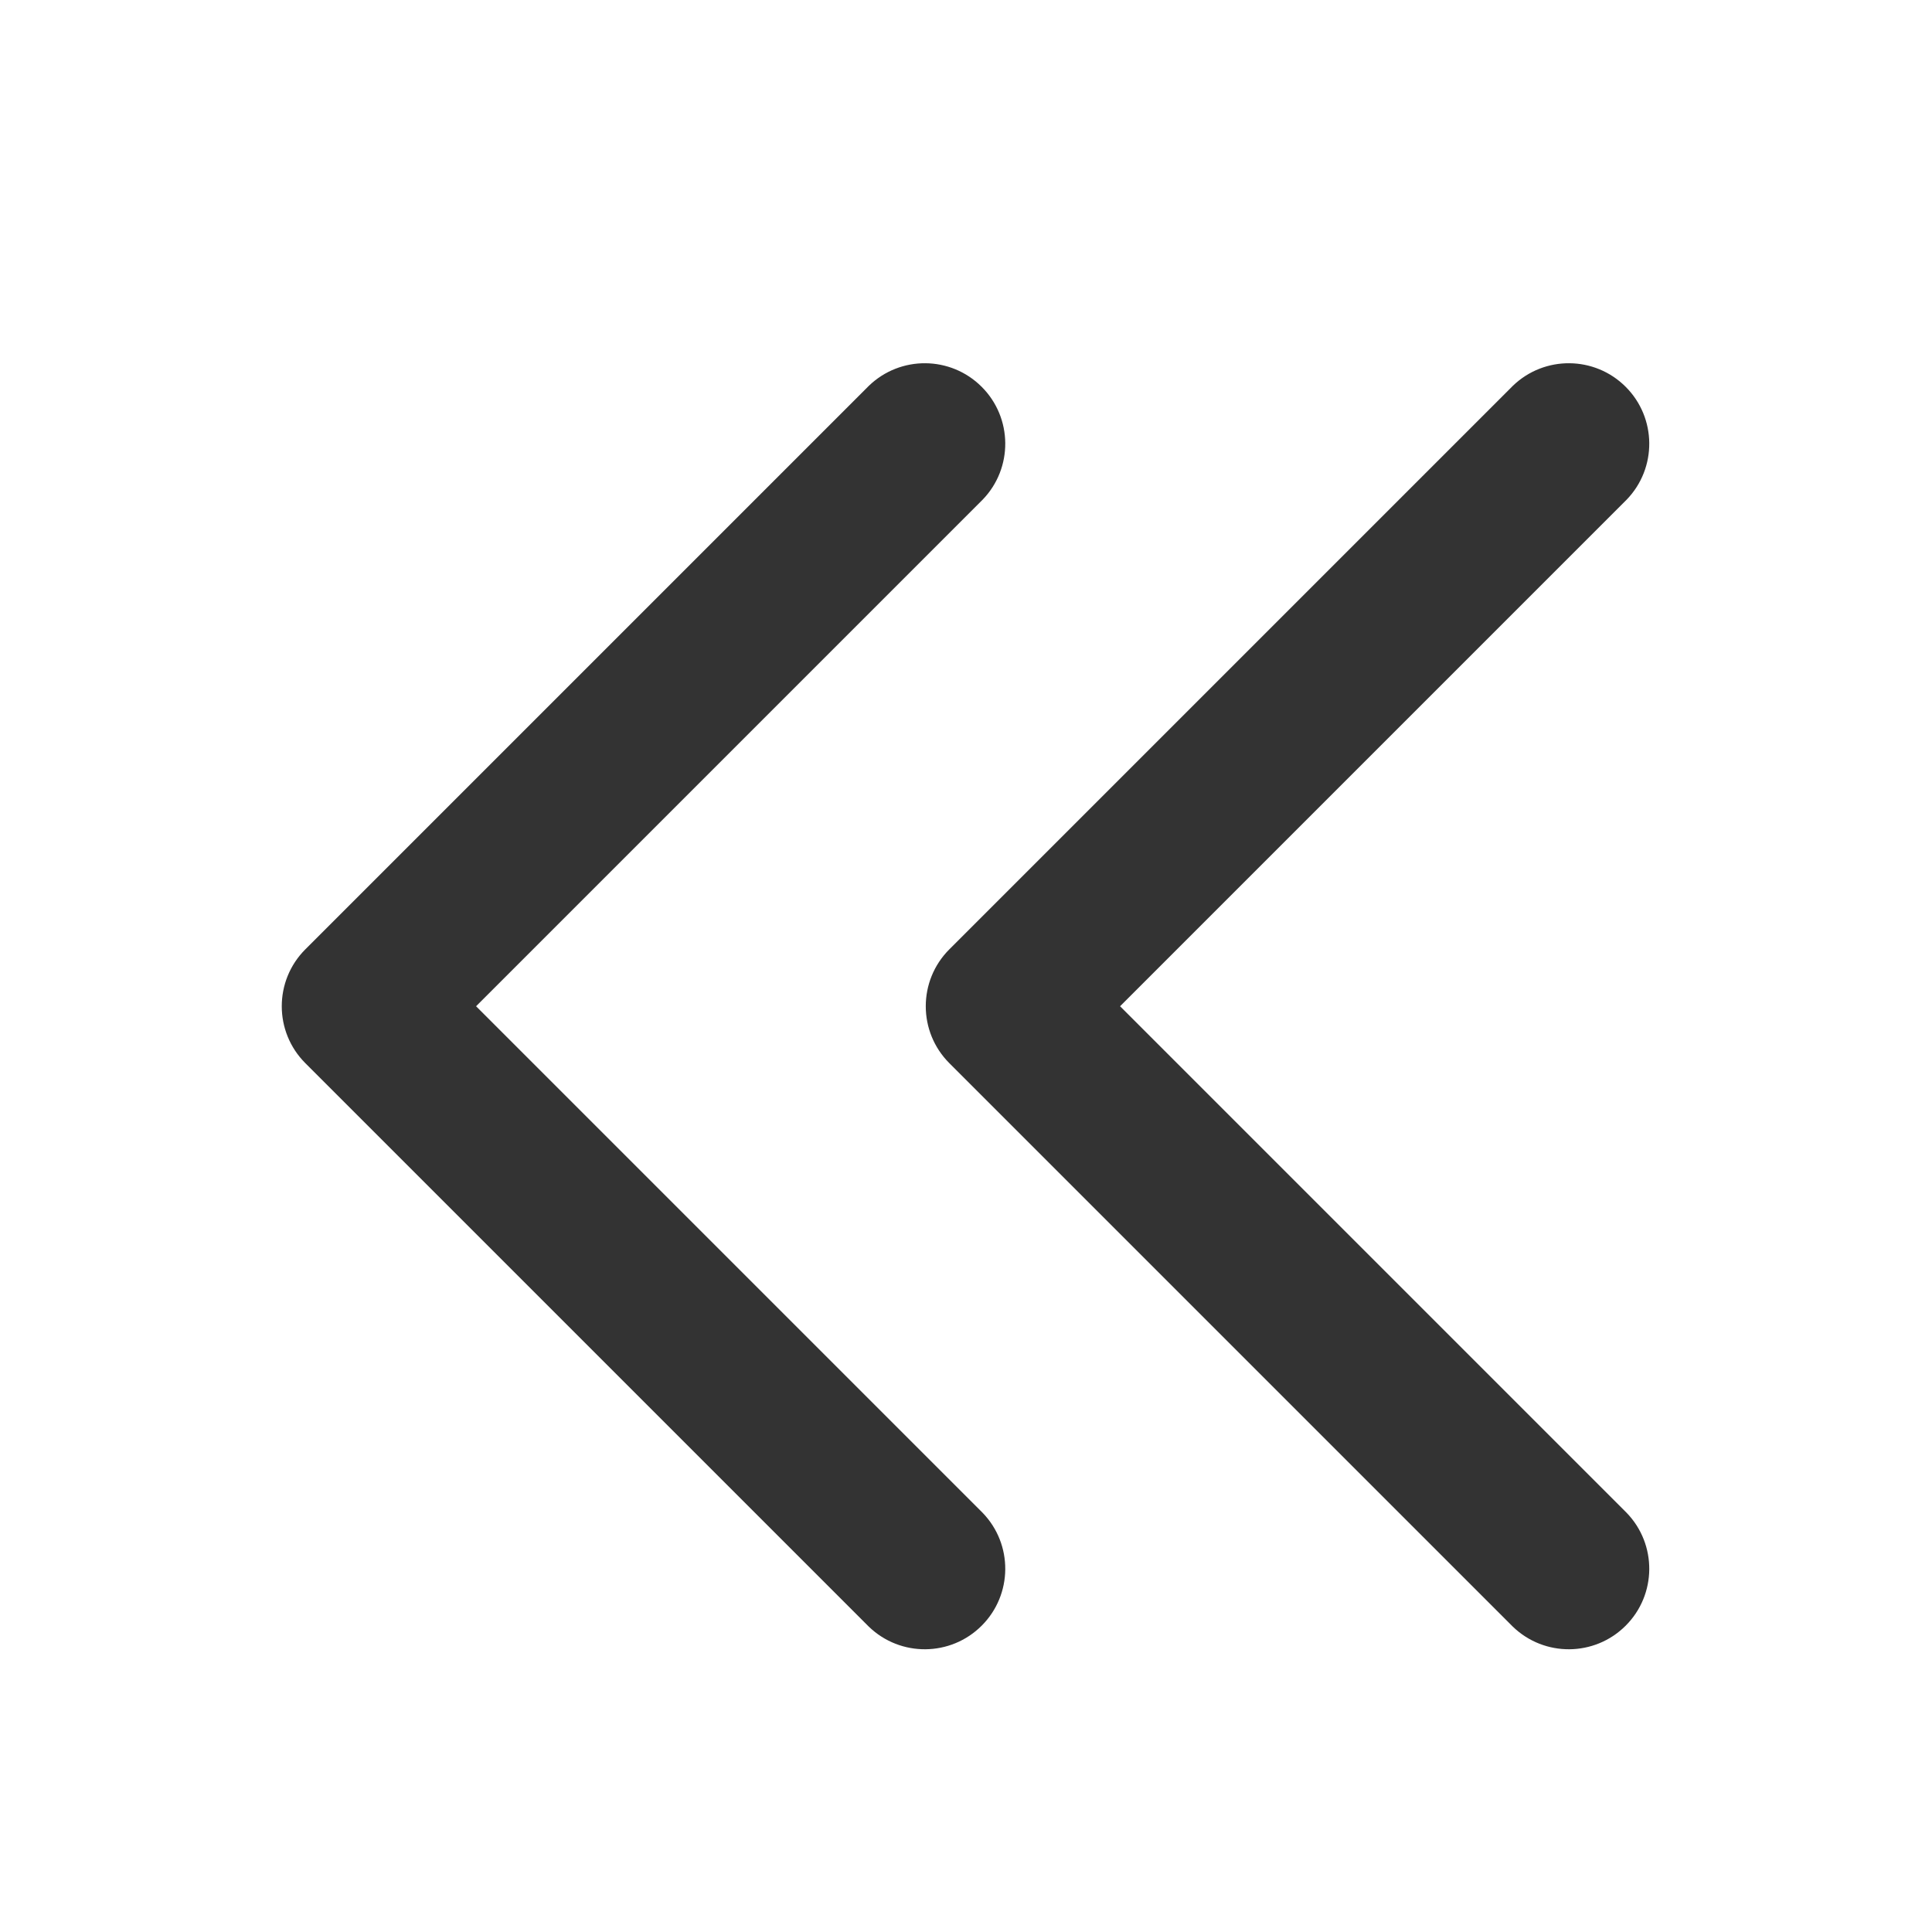
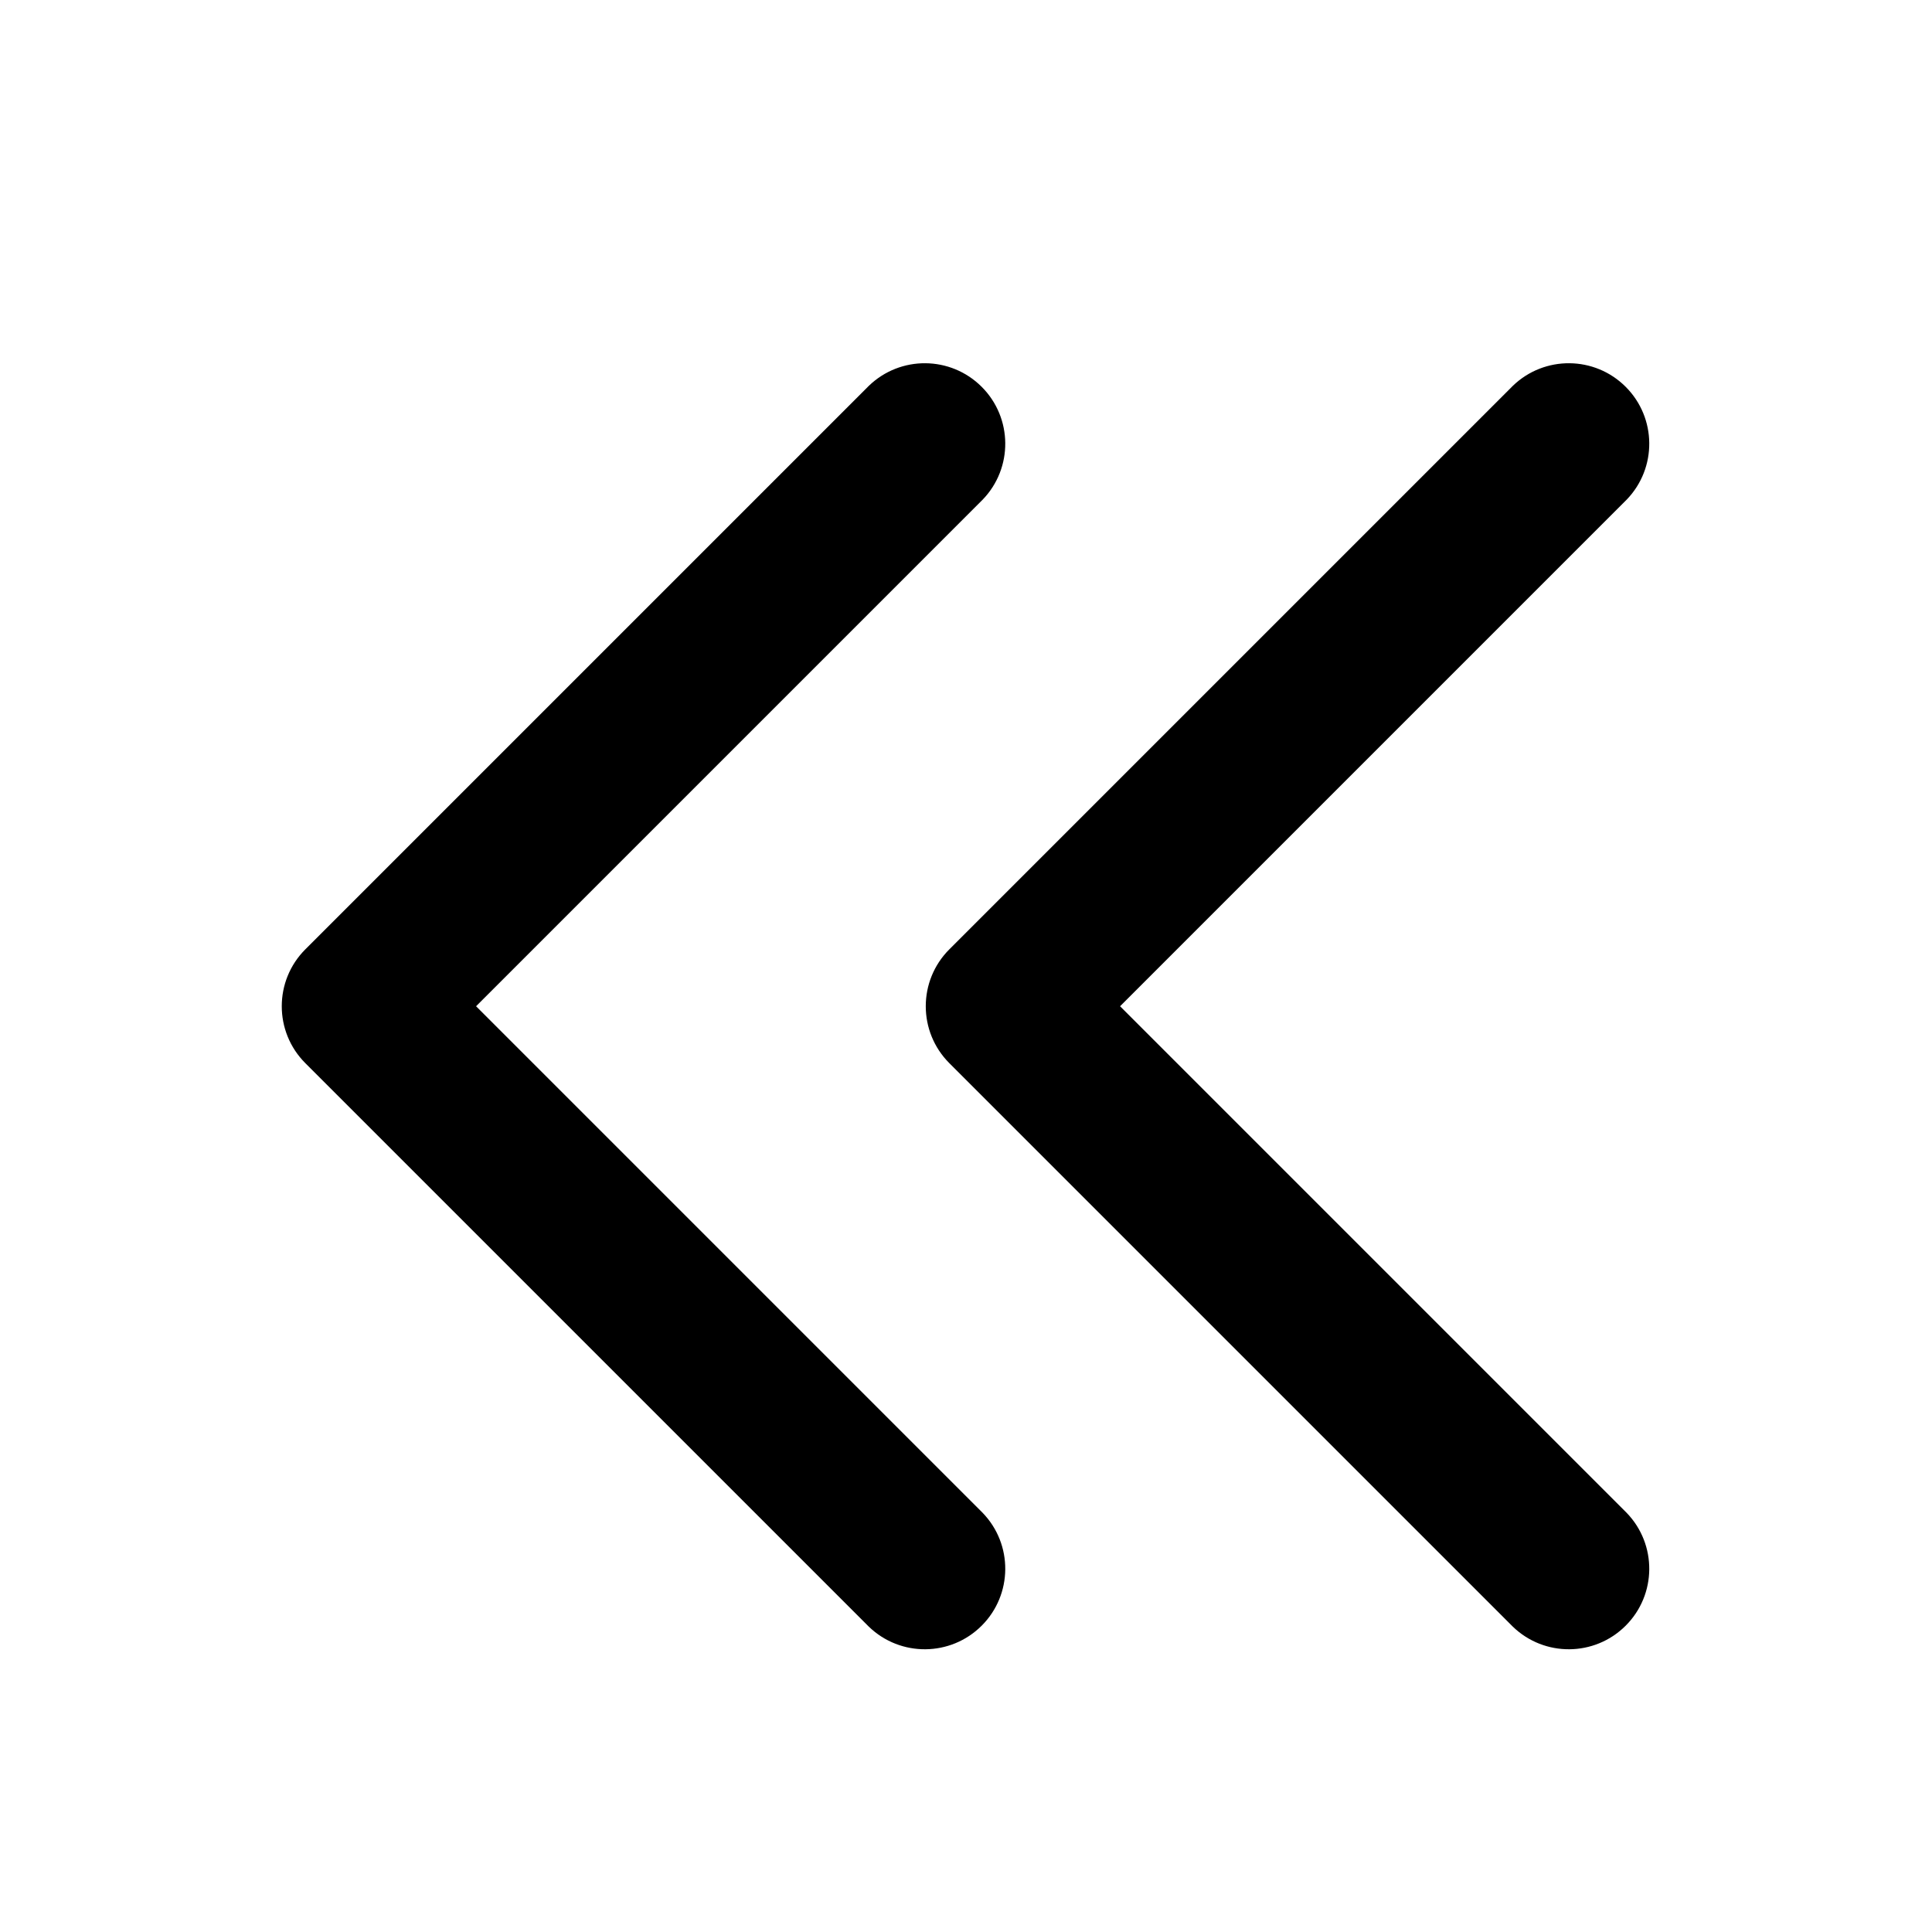
<svg xmlns="http://www.w3.org/2000/svg" width="24" height="24" fill="none" viewBox="0 0 24 24">
-   <path fill="#333" fill-rule="evenodd" d="M3.793 11.793a1 1 0 000 1.414l7 7a1 1 0 001.414-1.414L5.914 12.5l6.293-6.293a1 1 0 00-1.414-1.414l-7 7zm8 0a1 1 0 000 1.414l7 7a1 1 0 001.414-1.414L13.914 12.5l6.293-6.293a1 1 0 00-1.414-1.414l-7 7z" />
+   <path fill="currentColor" fill-rule="evenodd" d="M3.793 11.793a1 1 0 000 1.414l7 7a1 1 0 001.414-1.414L5.914 12.5l6.293-6.293a1 1 0 00-1.414-1.414l-7 7zm8 0a1 1 0 000 1.414l7 7a1 1 0 001.414-1.414L13.914 12.5l6.293-6.293a1 1 0 00-1.414-1.414l-7 7z" />
</svg>
